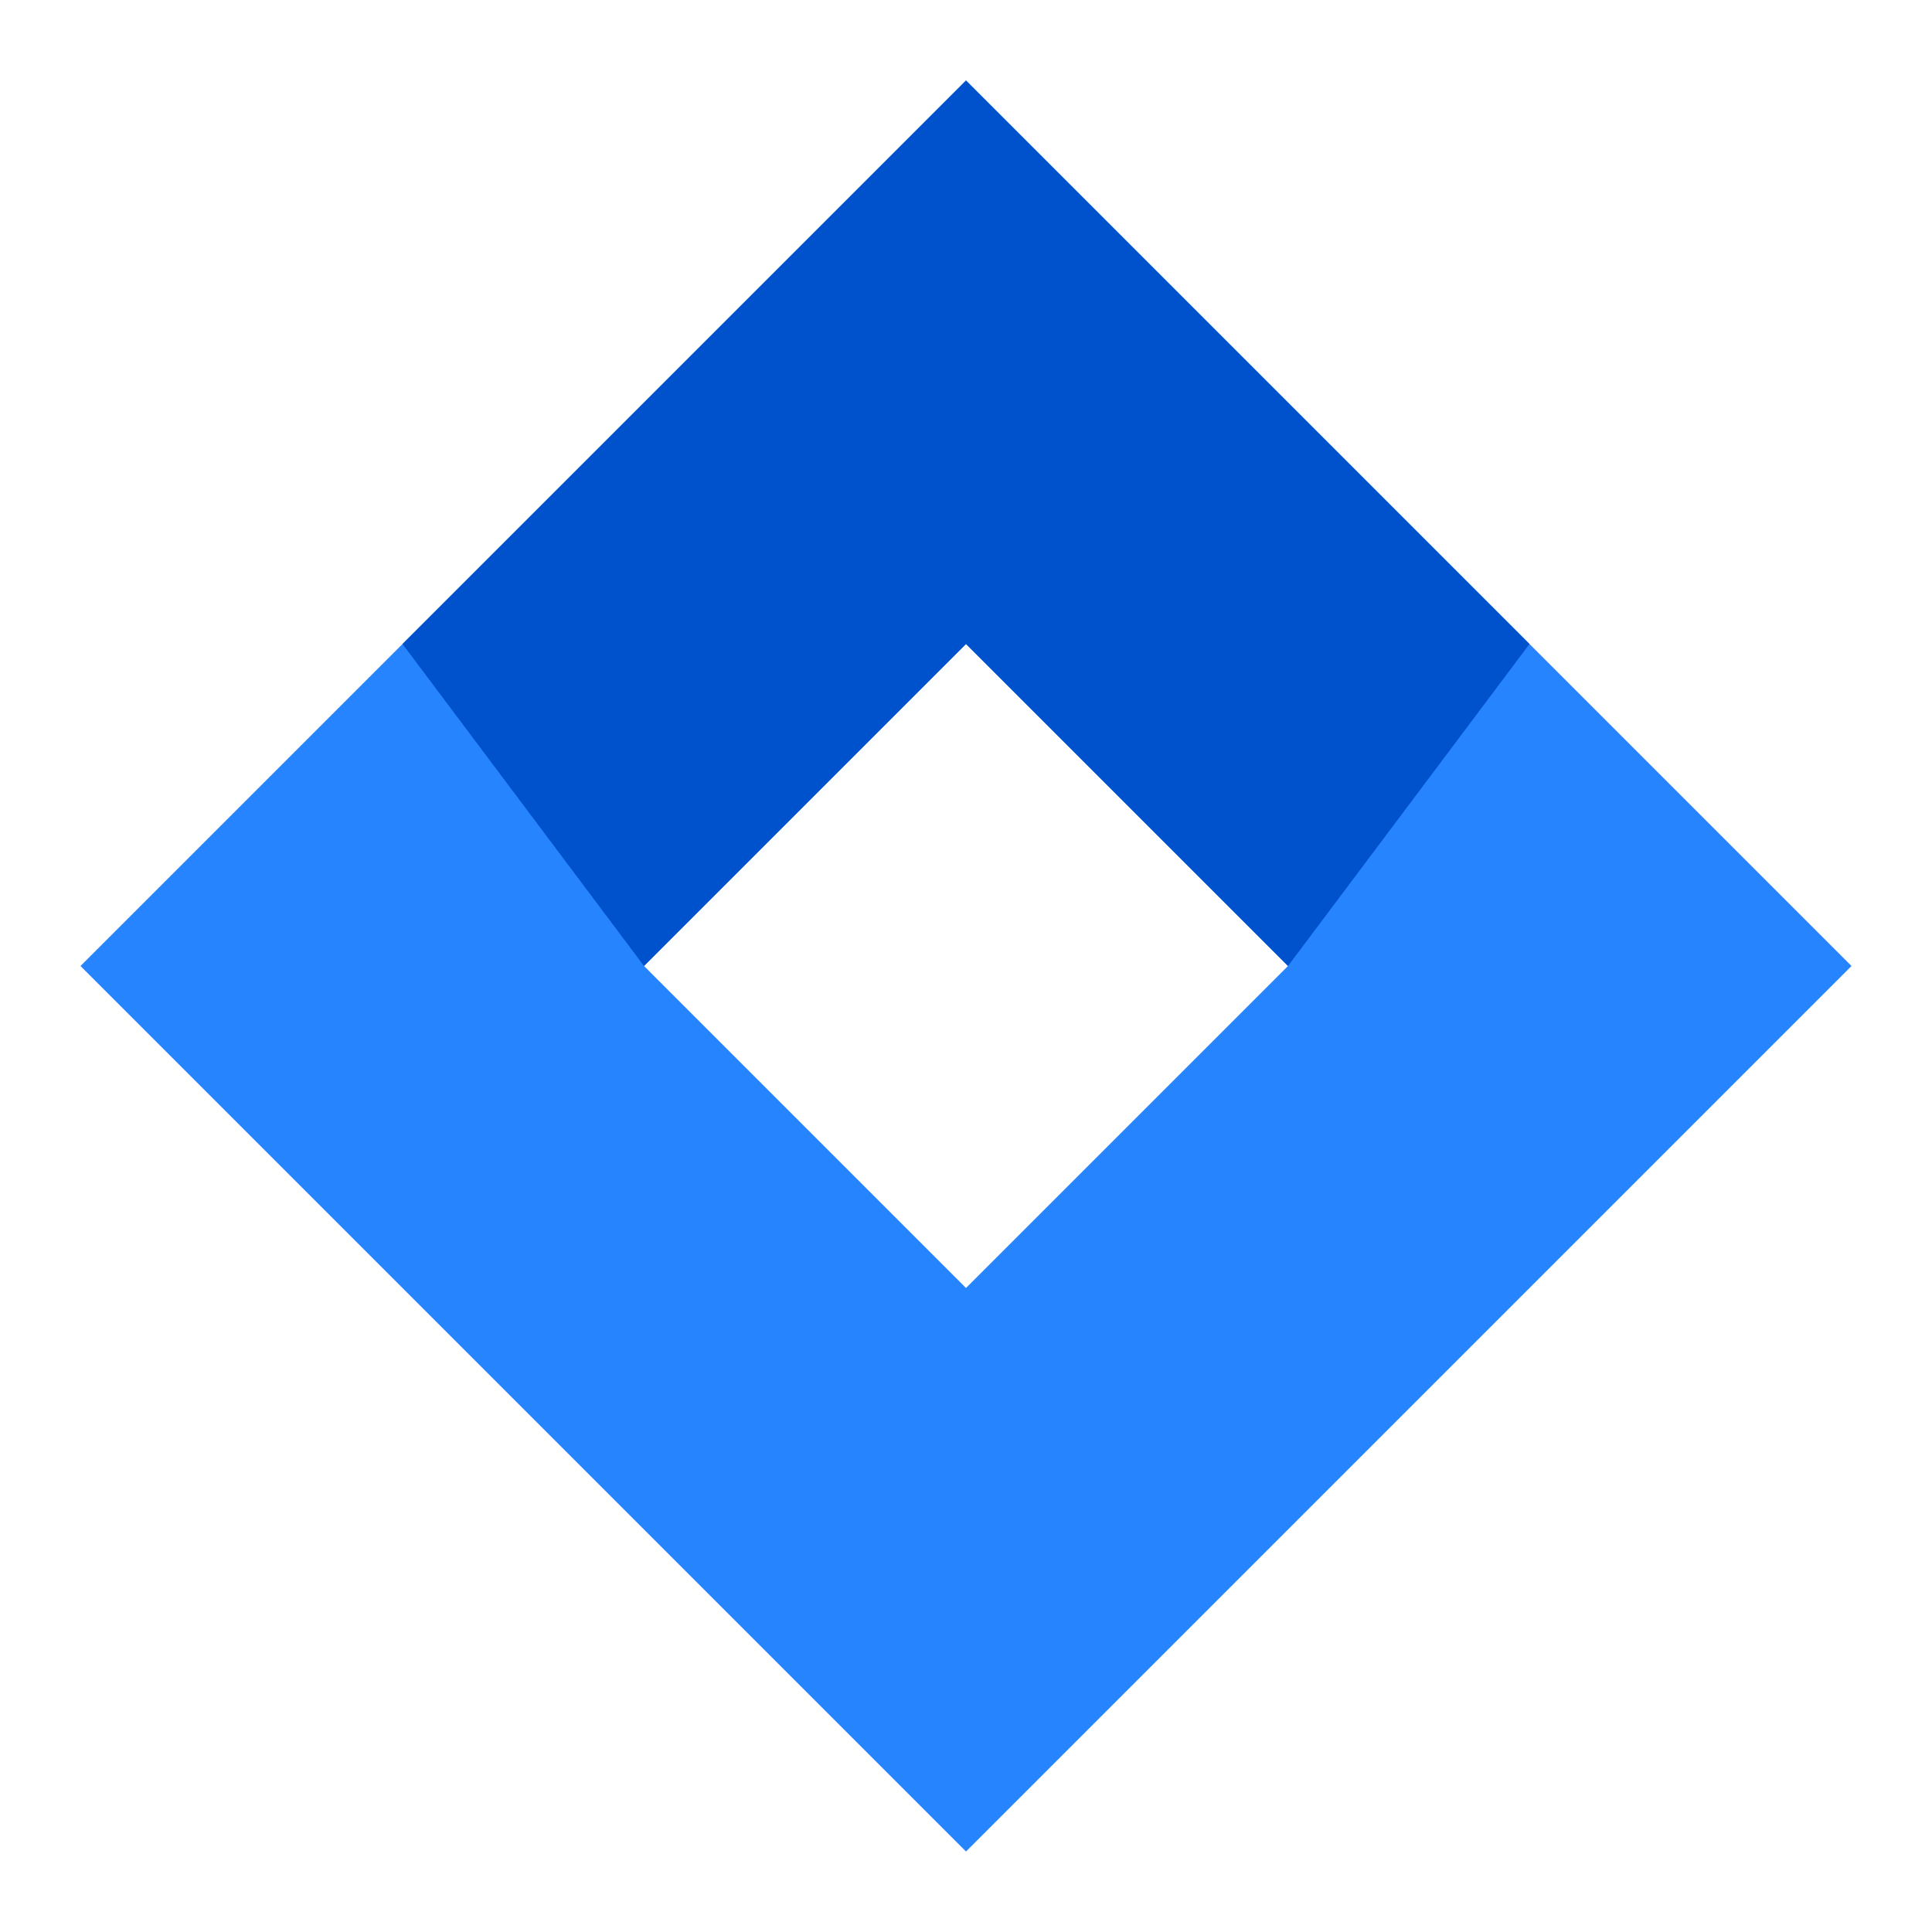
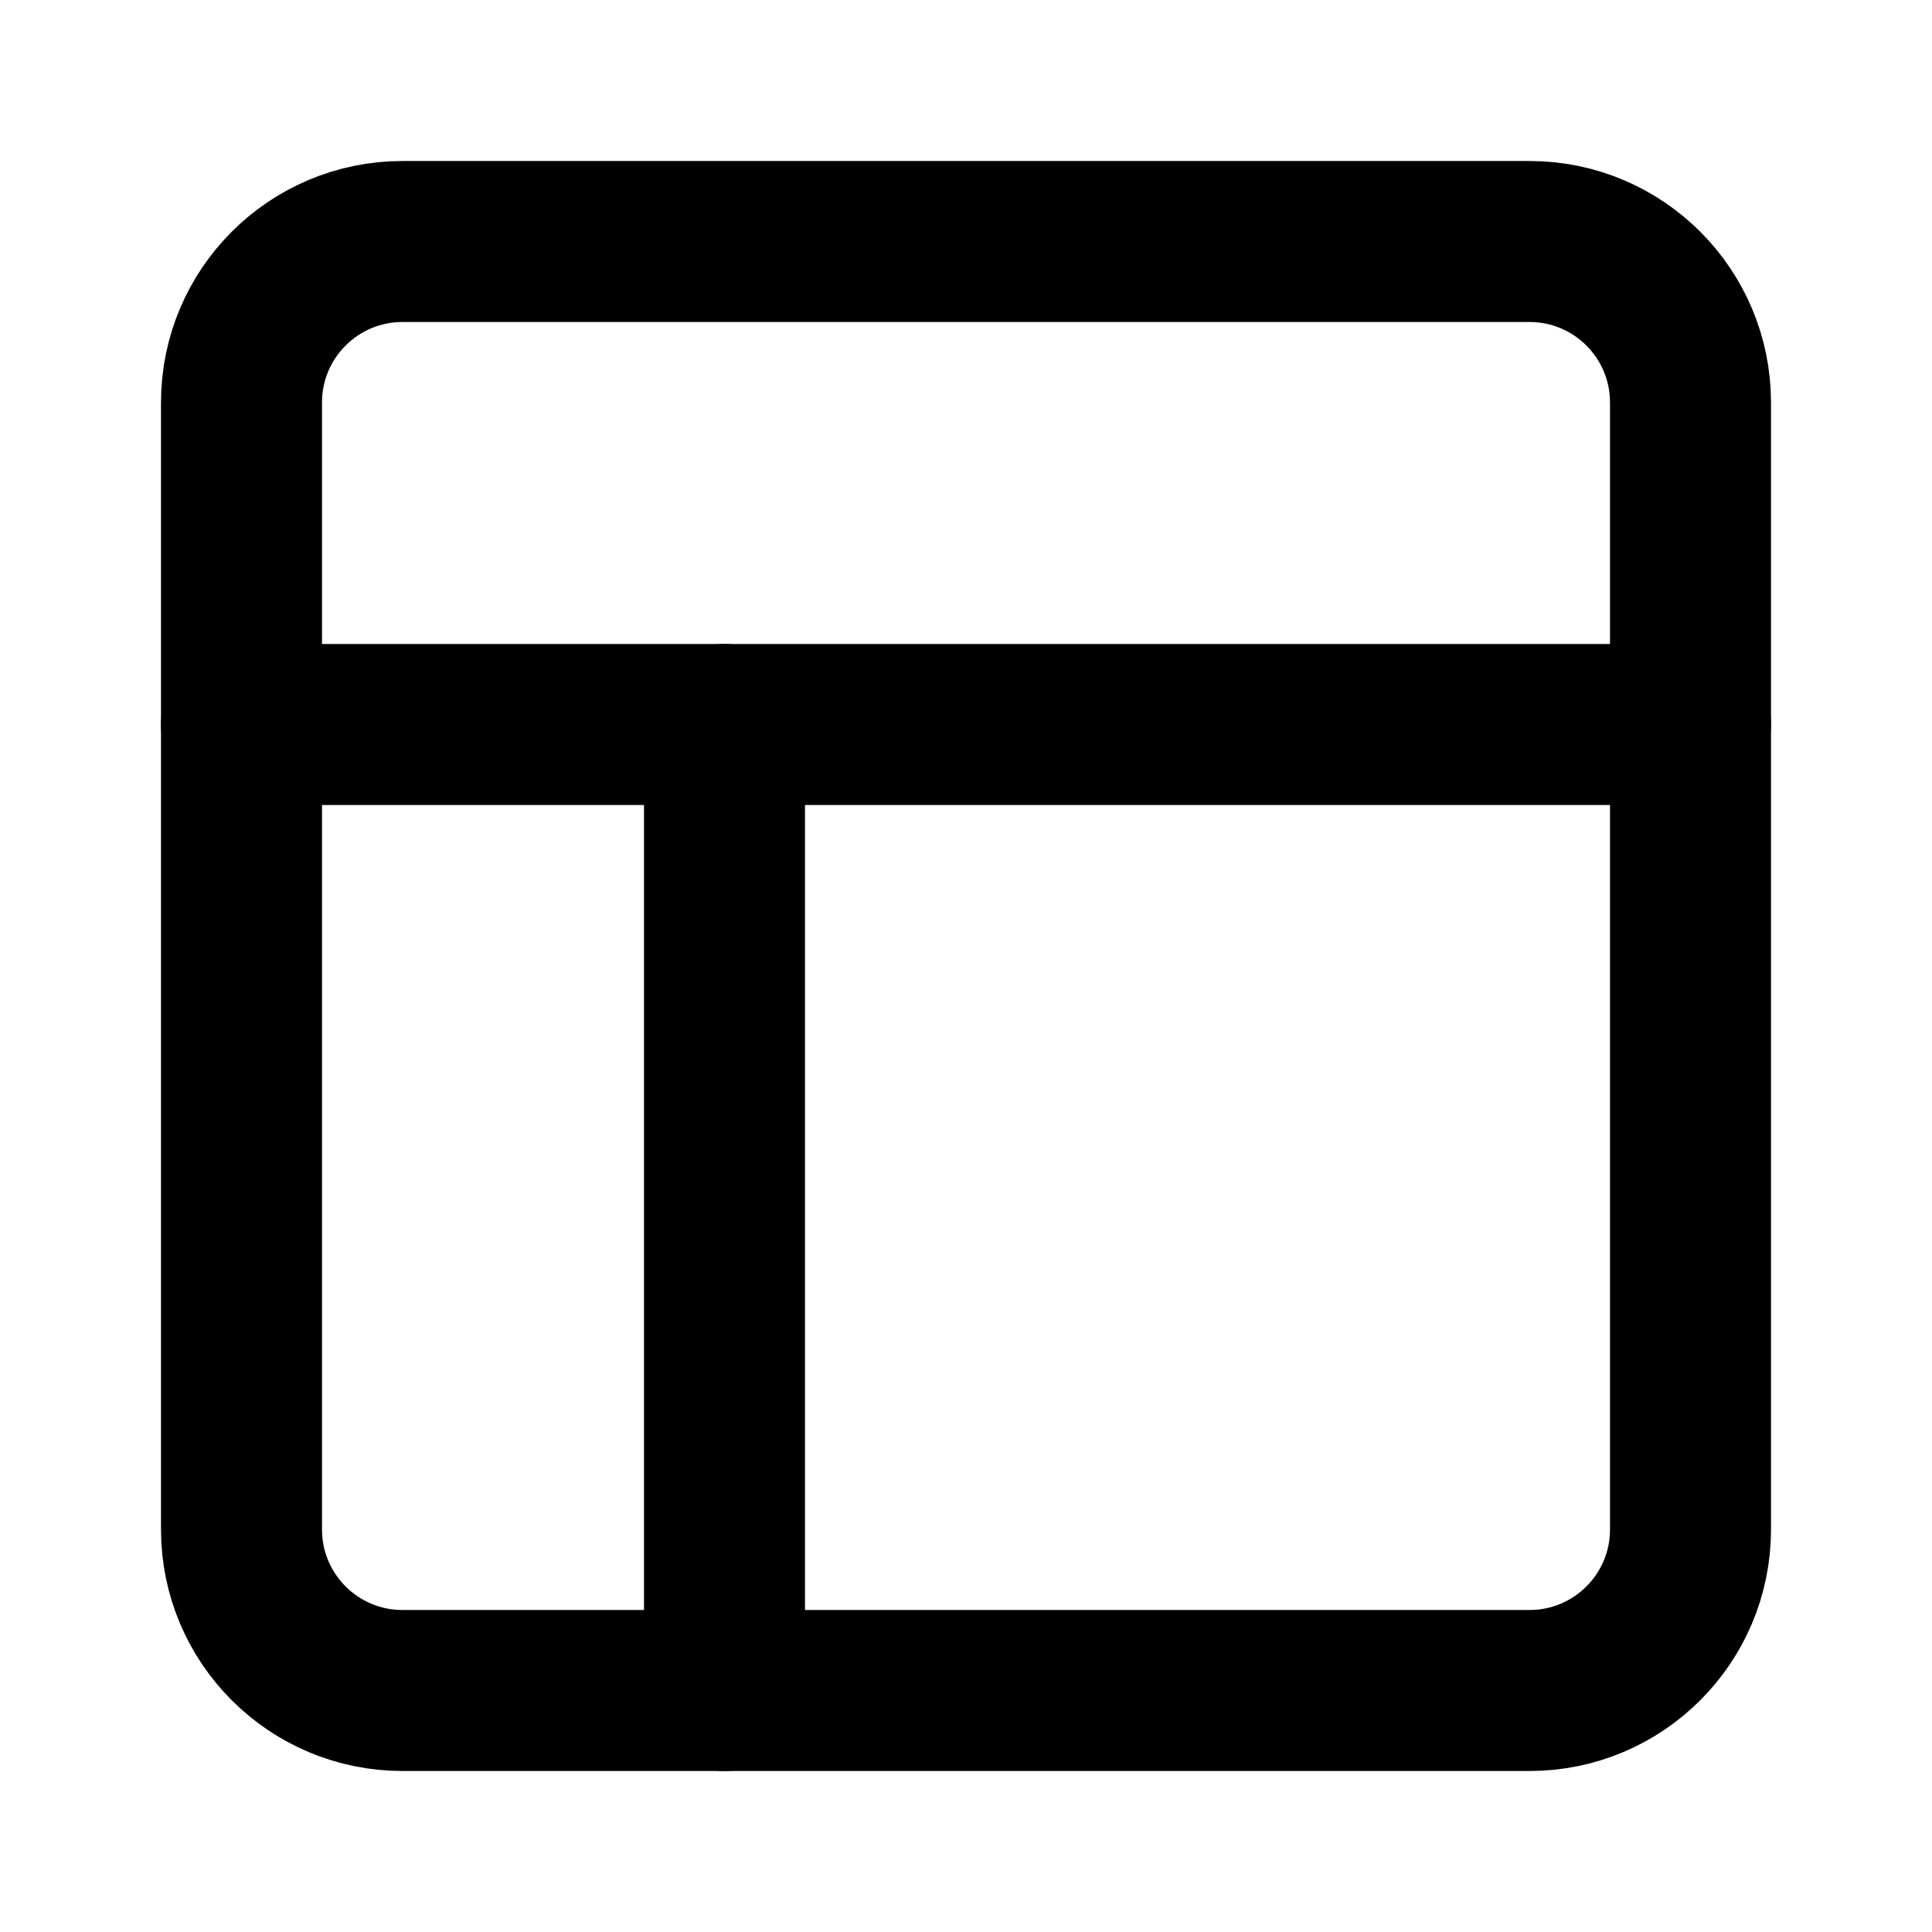
- <svg xmlns="http://www.w3.org/2000/svg" viewBox="0 0 24 24">
-   <path fill="#2684FF" fill-rule="evenodd" d="M12 1 23 12 12 23 1 12 12 1Zm0 7-4 4 4 4 4-4-4-4Z" />
-   <path fill="#0052CC" d="m12 1 7 7-3 4-4-4-4 4-3-4 7-7Z" />
+ <svg xmlns="http://www.w3.org/2000/svg" width="24" height="24" viewBox="0 0 24 24" fill="none" stroke="currentColor" stroke-width="2" stroke-linecap="round" stroke-linejoin="round">
+   <rect width="18" height="18" x="3" y="3" rx="2" />
+   <path d="M3 9h18" />
+   <path d="M9 21V9" />
</svg>
